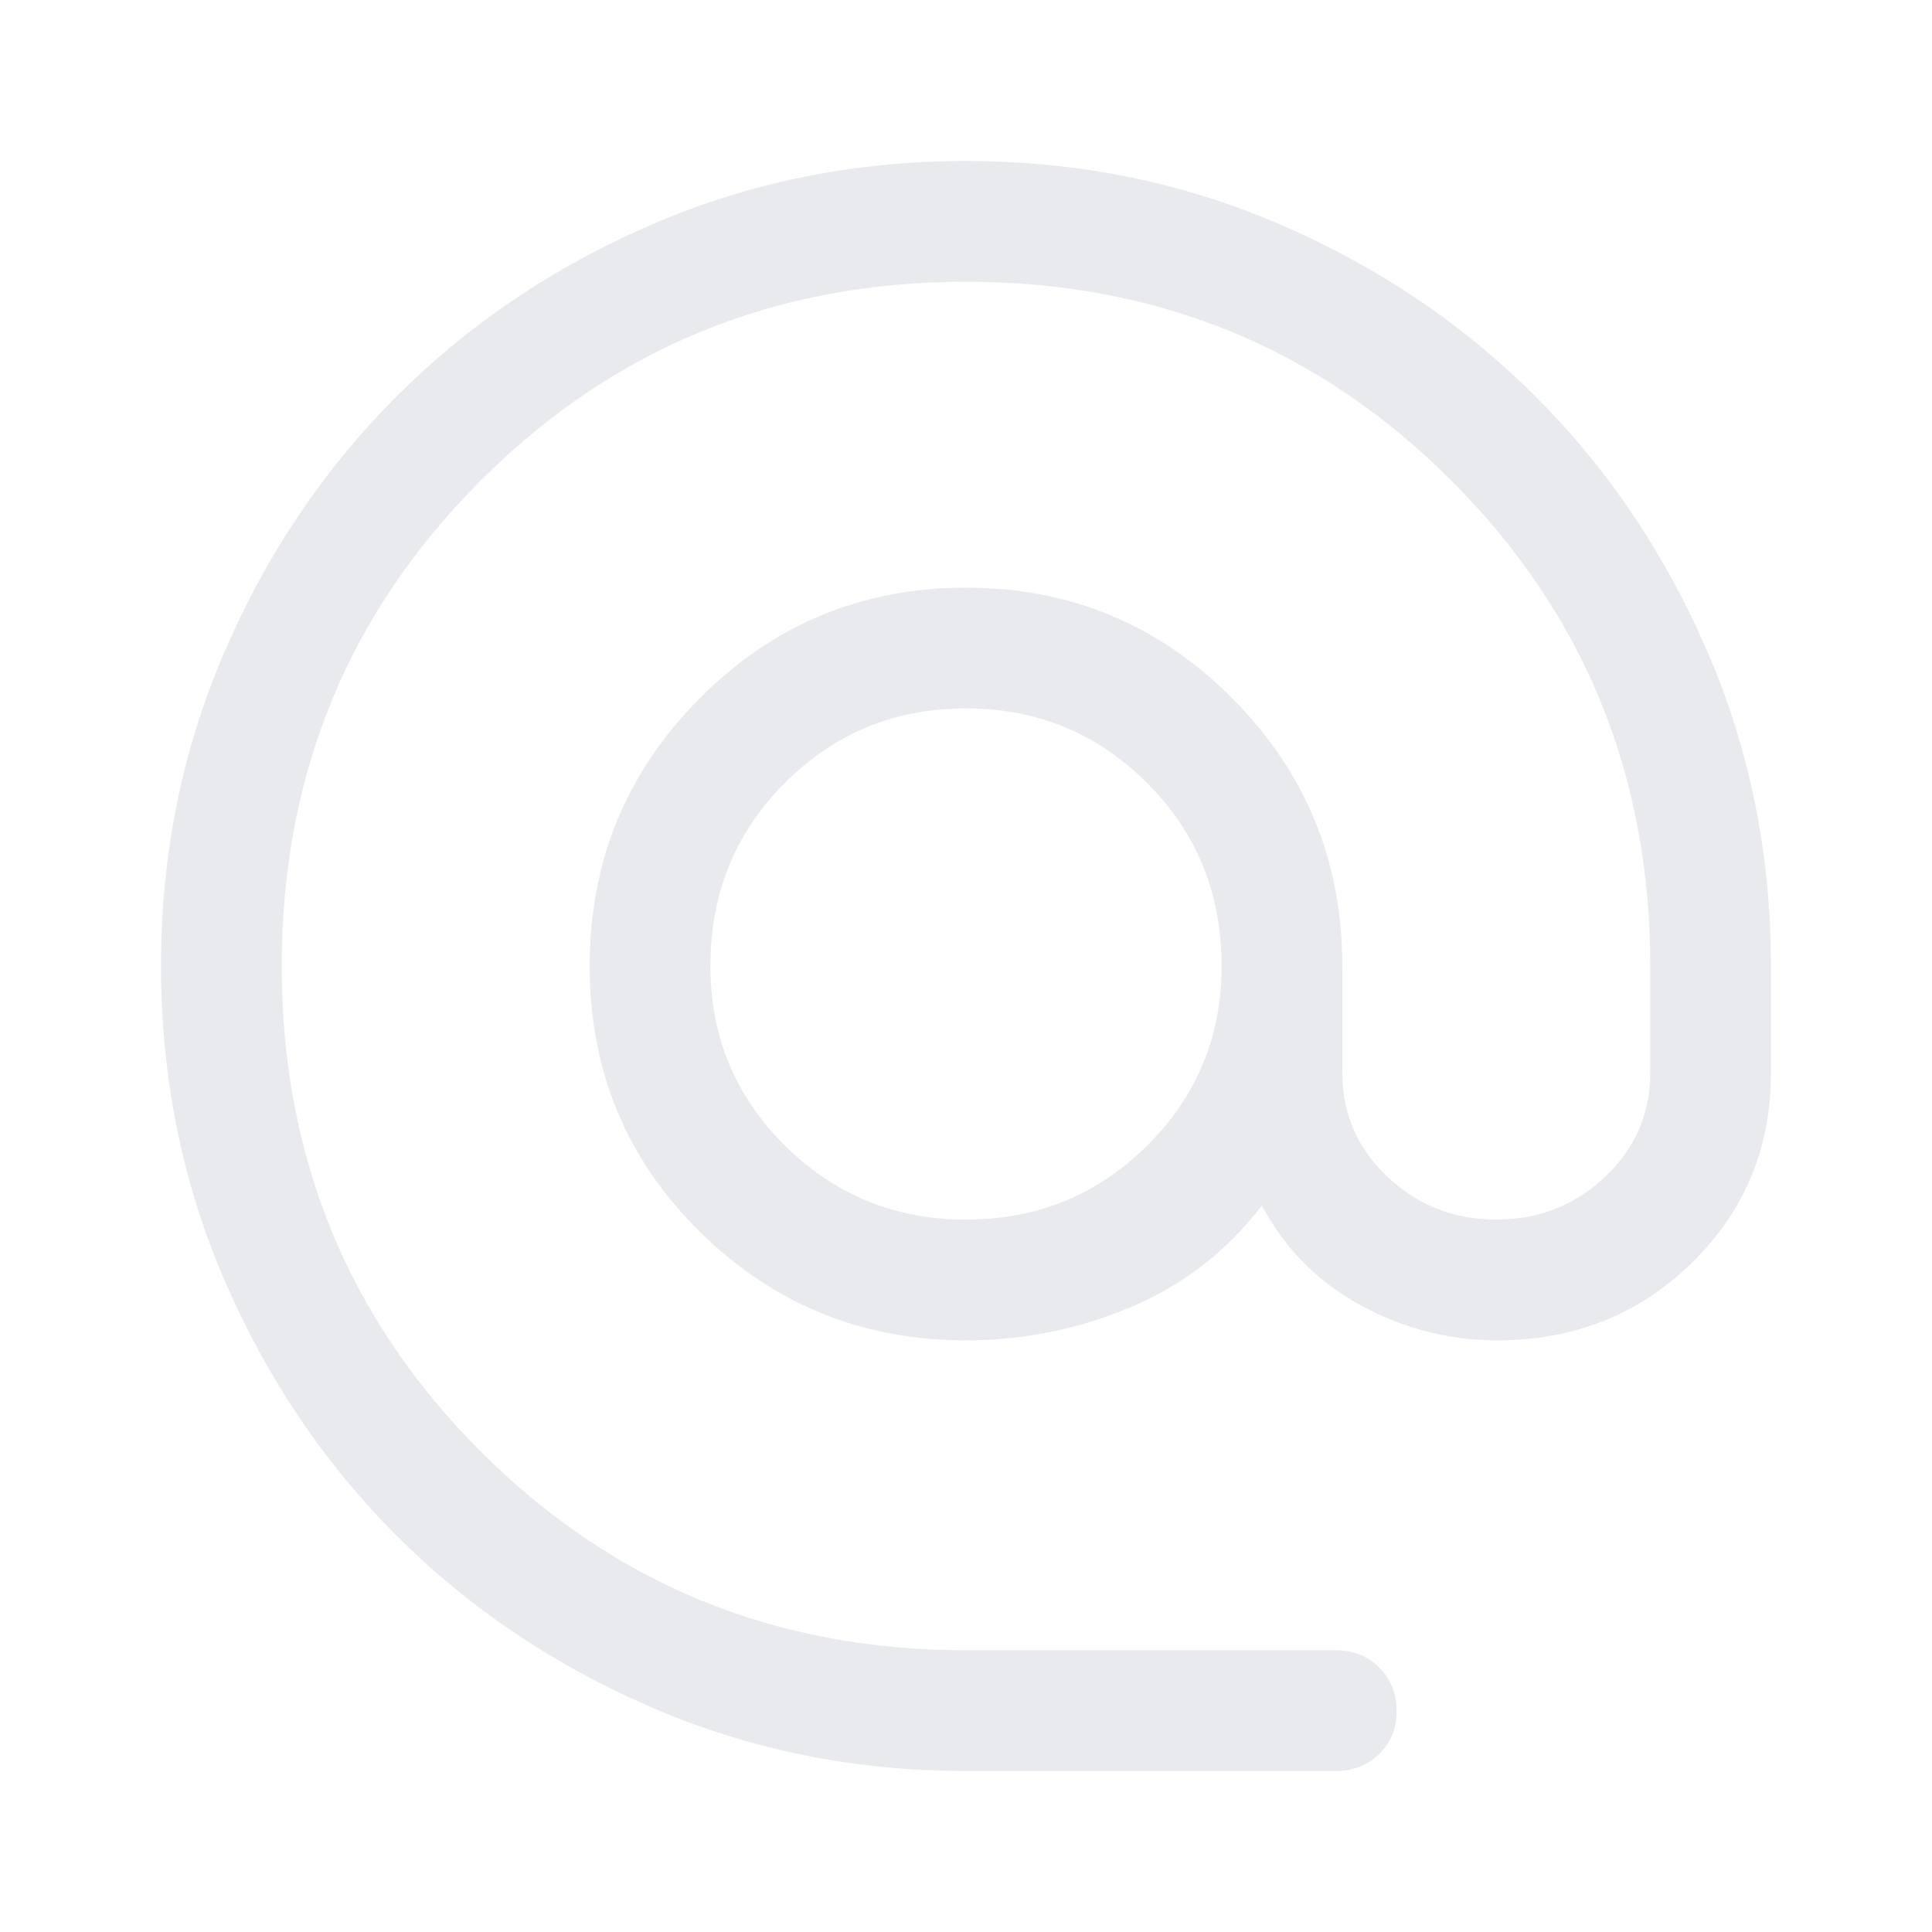
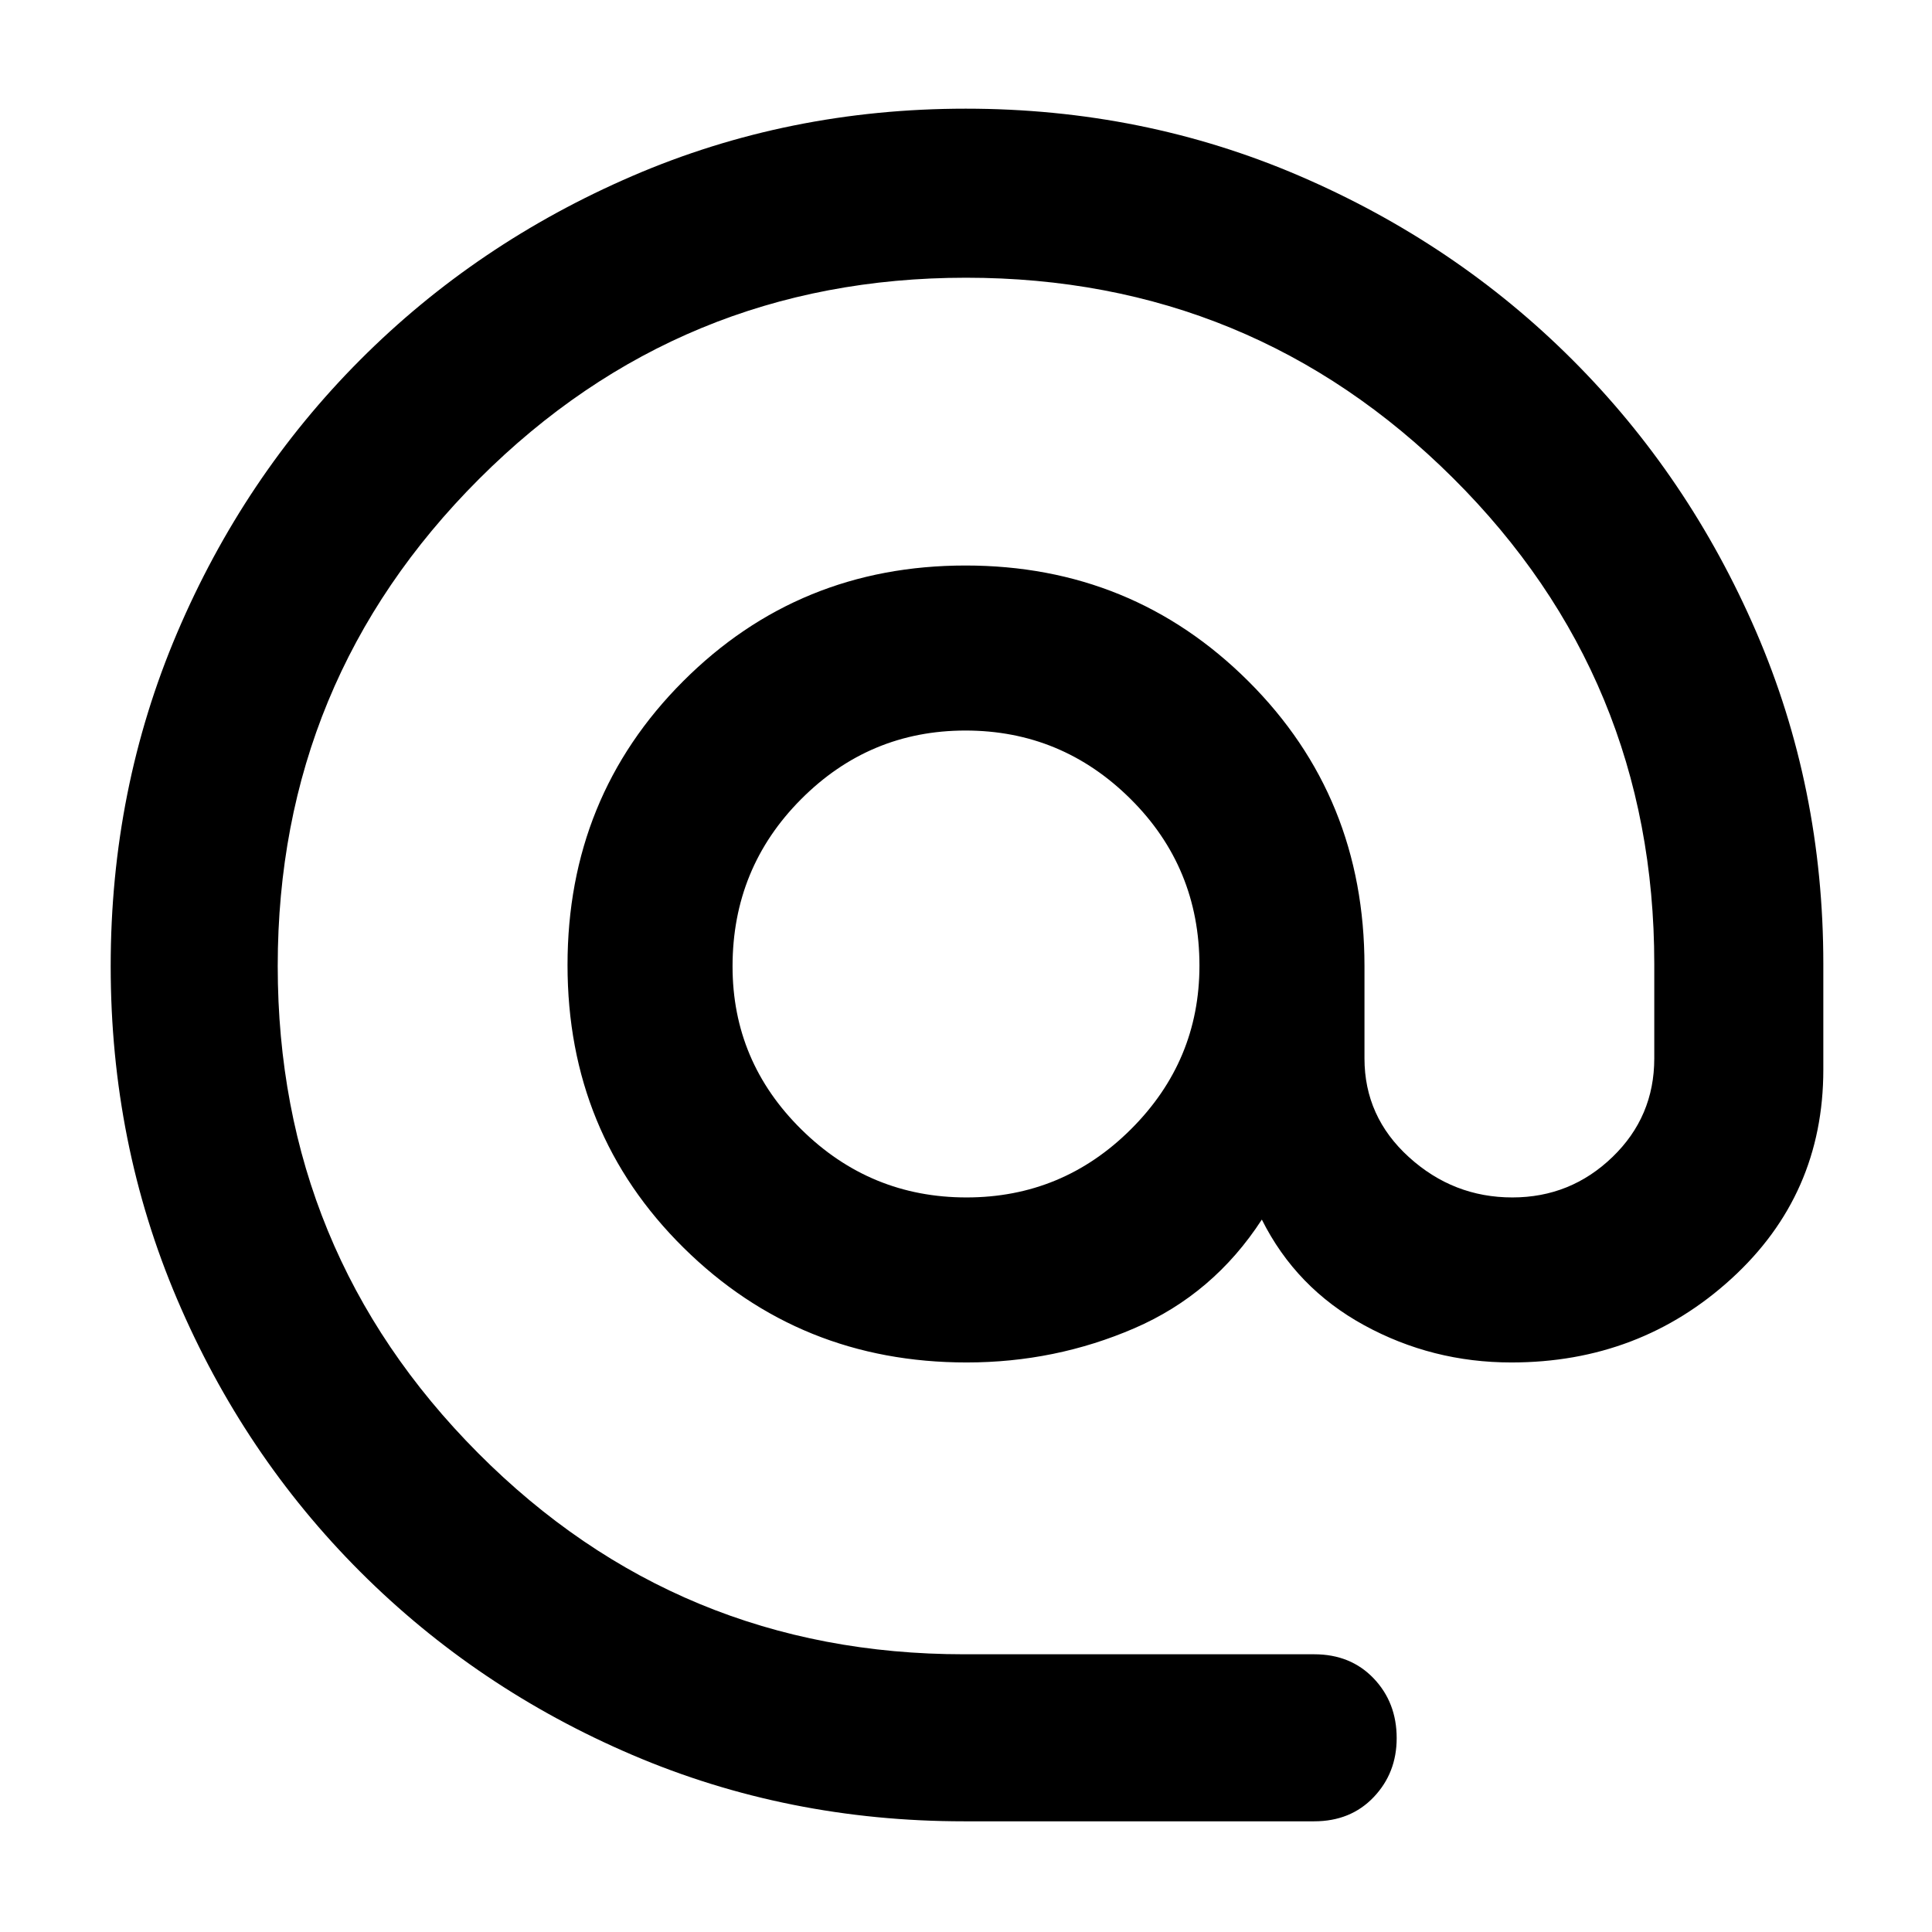
- <svg xmlns="http://www.w3.org/2000/svg" height="48px" viewBox="0 -960 960 960" width="48px" fill="#e8eaed">
-   <path d="M480-80q-83 0-156-31.5T197-197q-54-54-85.5-127T80-480q0-83 31.5-156T197-763q54-54 127-85.5T480-880q83 0 156 31.5T763-763q54 54 85.5 127T880-480v53q0 56-39.34 94.5Q801.31-294 744-294q-36.08 0-68.04-17.5Q644-329 627-361q-26 34-65.08 50.5Q522.83-294 480-294q-77.61 0-132.3-54Q293-402 293-480.01q0-78.02 54.7-133Q402.39-668 480-668q77.6 0 132.3 54.99Q667-558.02 667-480v53q0 30.61 22.5 51.81Q712-354 743.5-354t54-21.19Q820-396.39 820-427v-53q0-142.38-98.81-241.19T480-820q-142.37 0-241.19 98.81Q140-622.38 140-480q0 142.37 98.81 241.19Q337.63-140 480-140h184q12.75 0 21.38 8.68 8.62 8.67 8.62 21.5 0 12.82-8.62 21.32Q676.75-80 664-80H480Zm.06-274Q533-354 570-390.75T607-480q0-54-37.06-91t-90-37Q427-608 390-571t-37 91q0 52.5 37.06 89.25t90 36.75Z" />
+ <svg xmlns="http://www.w3.org/2000/svg" height="48px" viewBox="0 -960 960 960" width="48px" fill="#000000">
+   <path d="M479-55q-87.71 0-164.86-33Q237-121 179-179q-58-58-91-135.45-33-77.44-33-165.5Q55-568 88-645.5q33-77.5 90.84-135.55 57.85-58.06 135.36-91.5Q391.72-906 479.86-906t165.76 33.37q77.62 33.37 135.59 91.29 57.98 57.92 91.39 135.2Q906-568.86 906-481v52.5q0 62.15-45.61 103.82Q814.79-283 751-283q-39.33 0-73.16-18.5Q644-320 627-354q-24 37-63.34 54t-83.35 17q-82.92 0-140.61-56.97Q282-396.93 282-480.48q0-83.55 57.46-141.03Q396.91-679 479.76-679q82.84 0 140.54 57.49Q678-564.02 678-480v45.93q0 28.97 22.07 49.02Q722.13-365 751.48-365q28.91 0 49.71-20.05Q822-405.1 822-434.07V-481q0-141.96-100.02-241.48Q621.96-822 480-822q-141.96 0-241.98 100.02Q138-621.96 138-480q0 141.96 99.52 241.98Q337.04-138 479-138h174q18.13 0 29.56 11.98Q694-114.04 694-96.33 694-79 682.56-67 671.13-55 653-55H479Zm1.24-310Q528-365 562-398.93q34-33.92 34-81.25Q596-529 561.76-563q-34.23-34-82-34Q432-597 398-562.82q-34 34.17-34 83 0 47.32 34.24 81.07 34.23 33.75 82 33.75Z" />
</svg>
